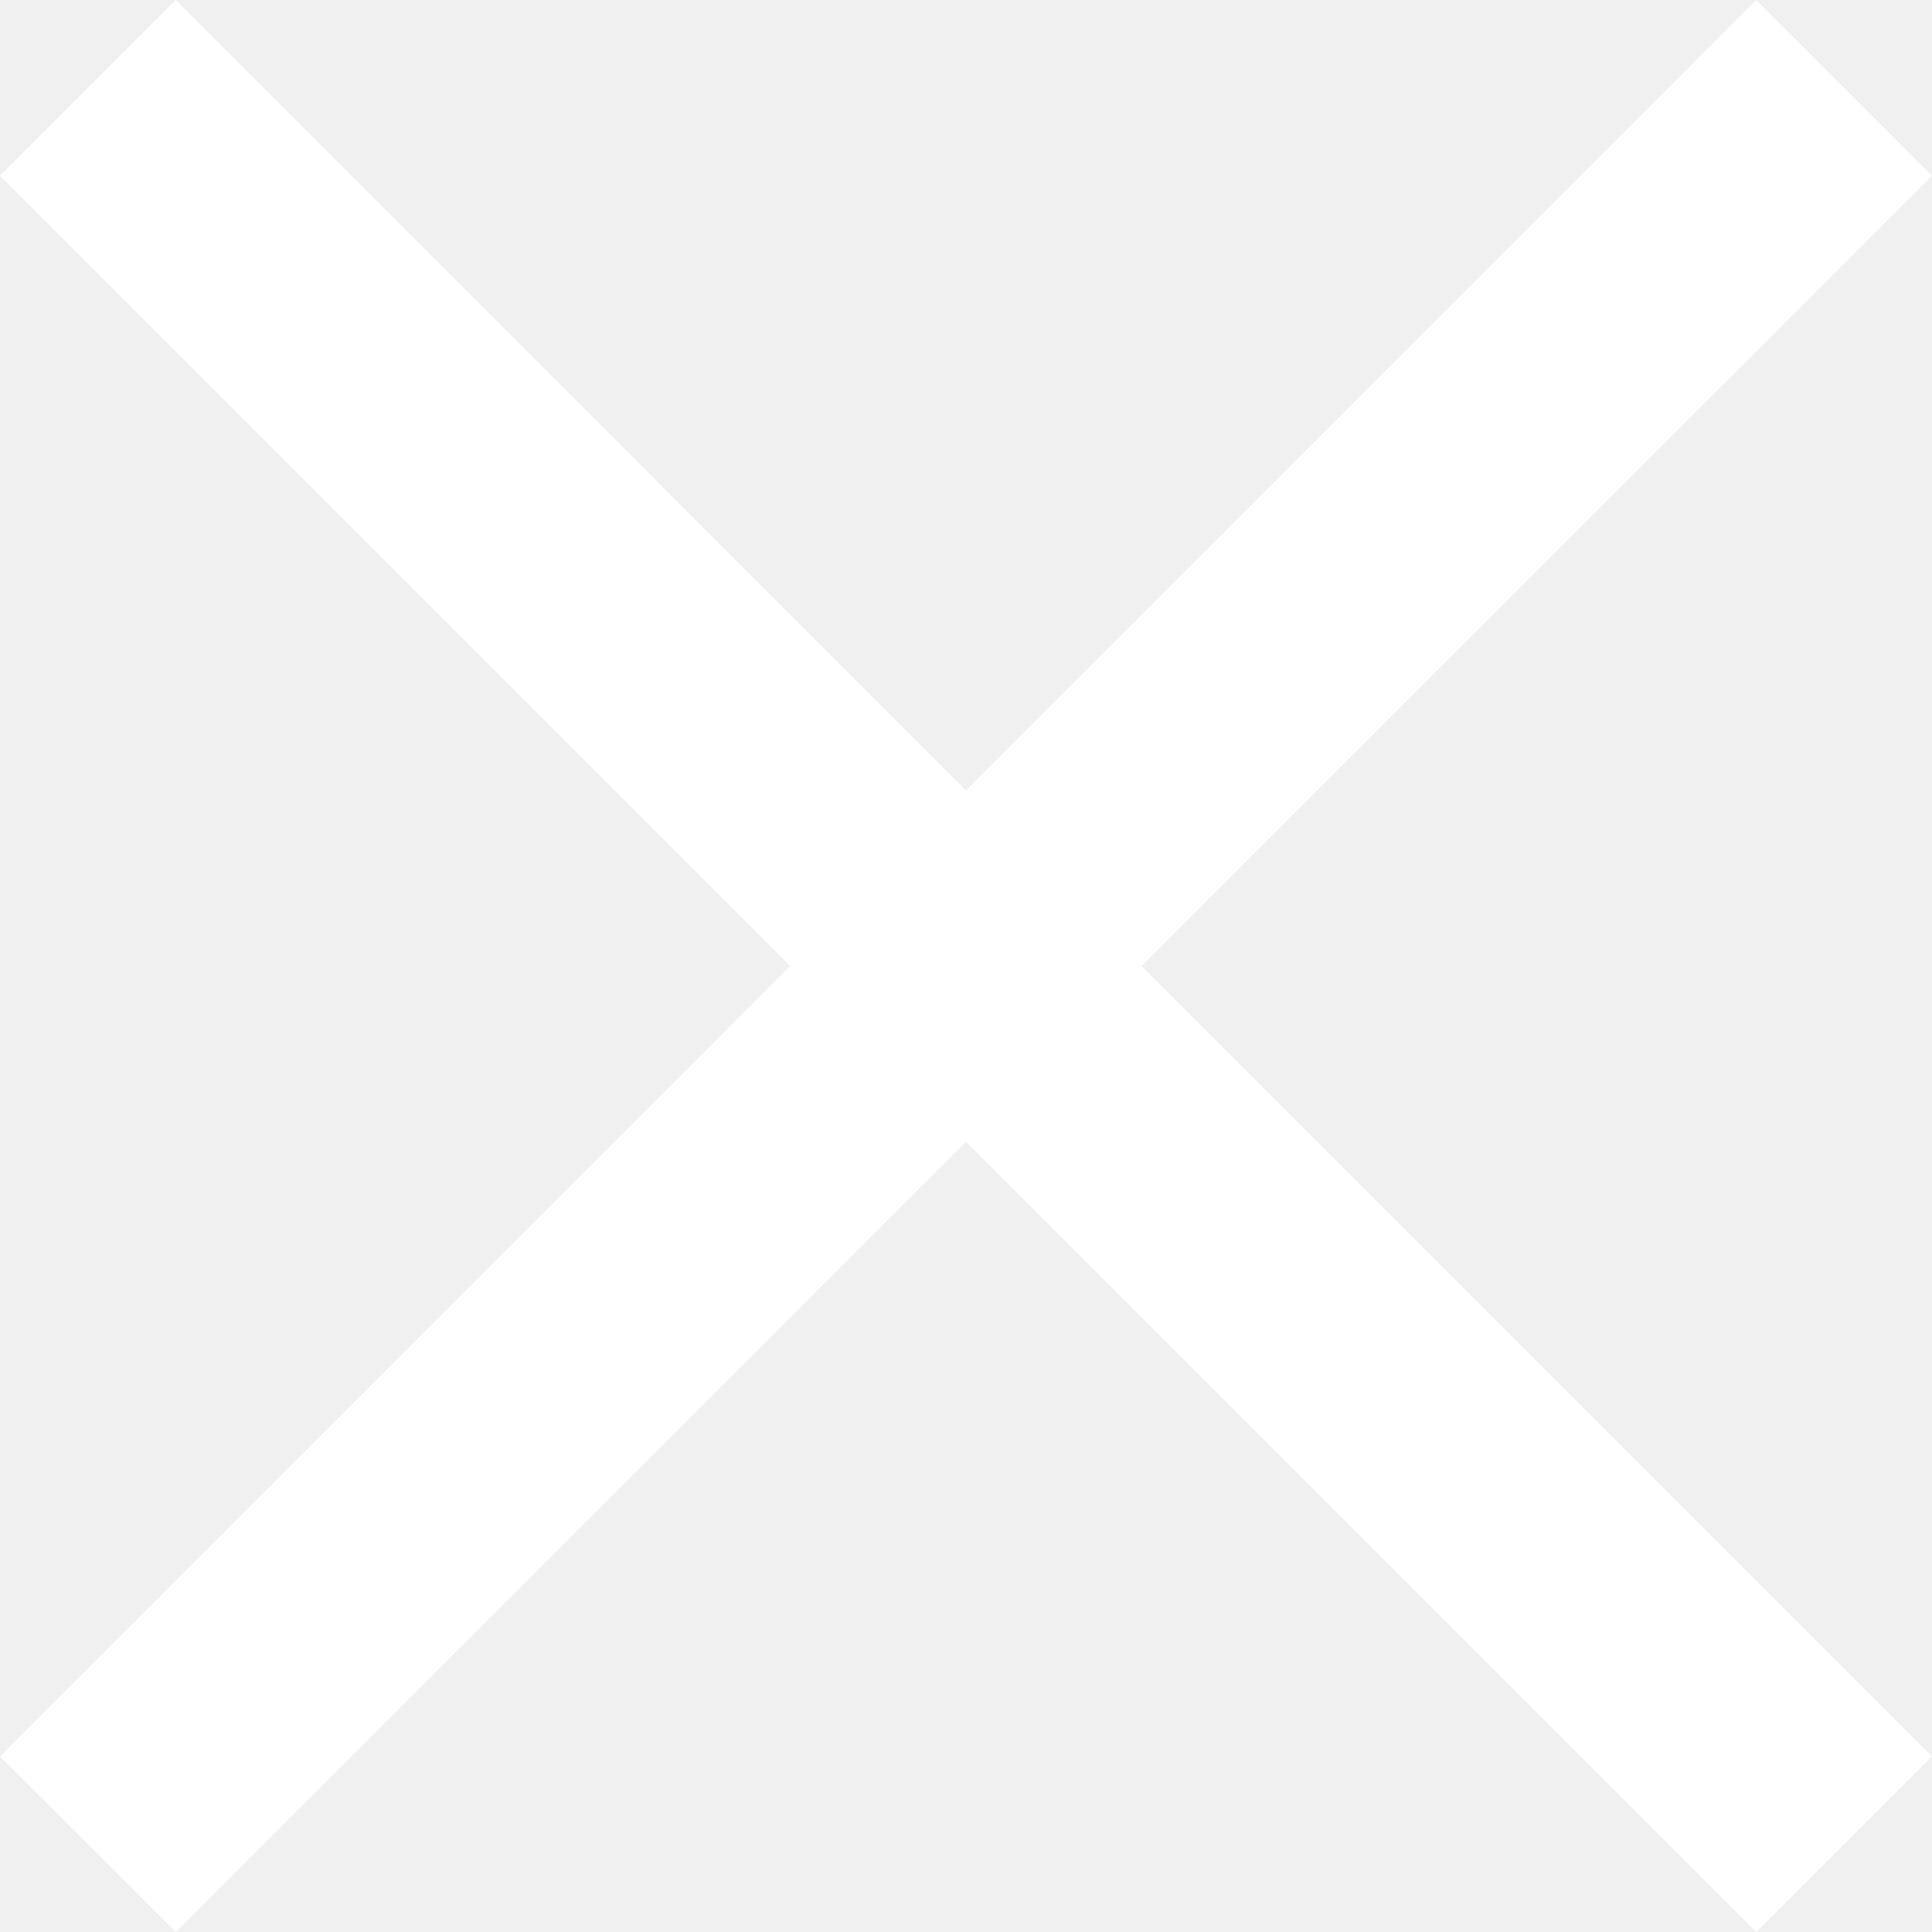
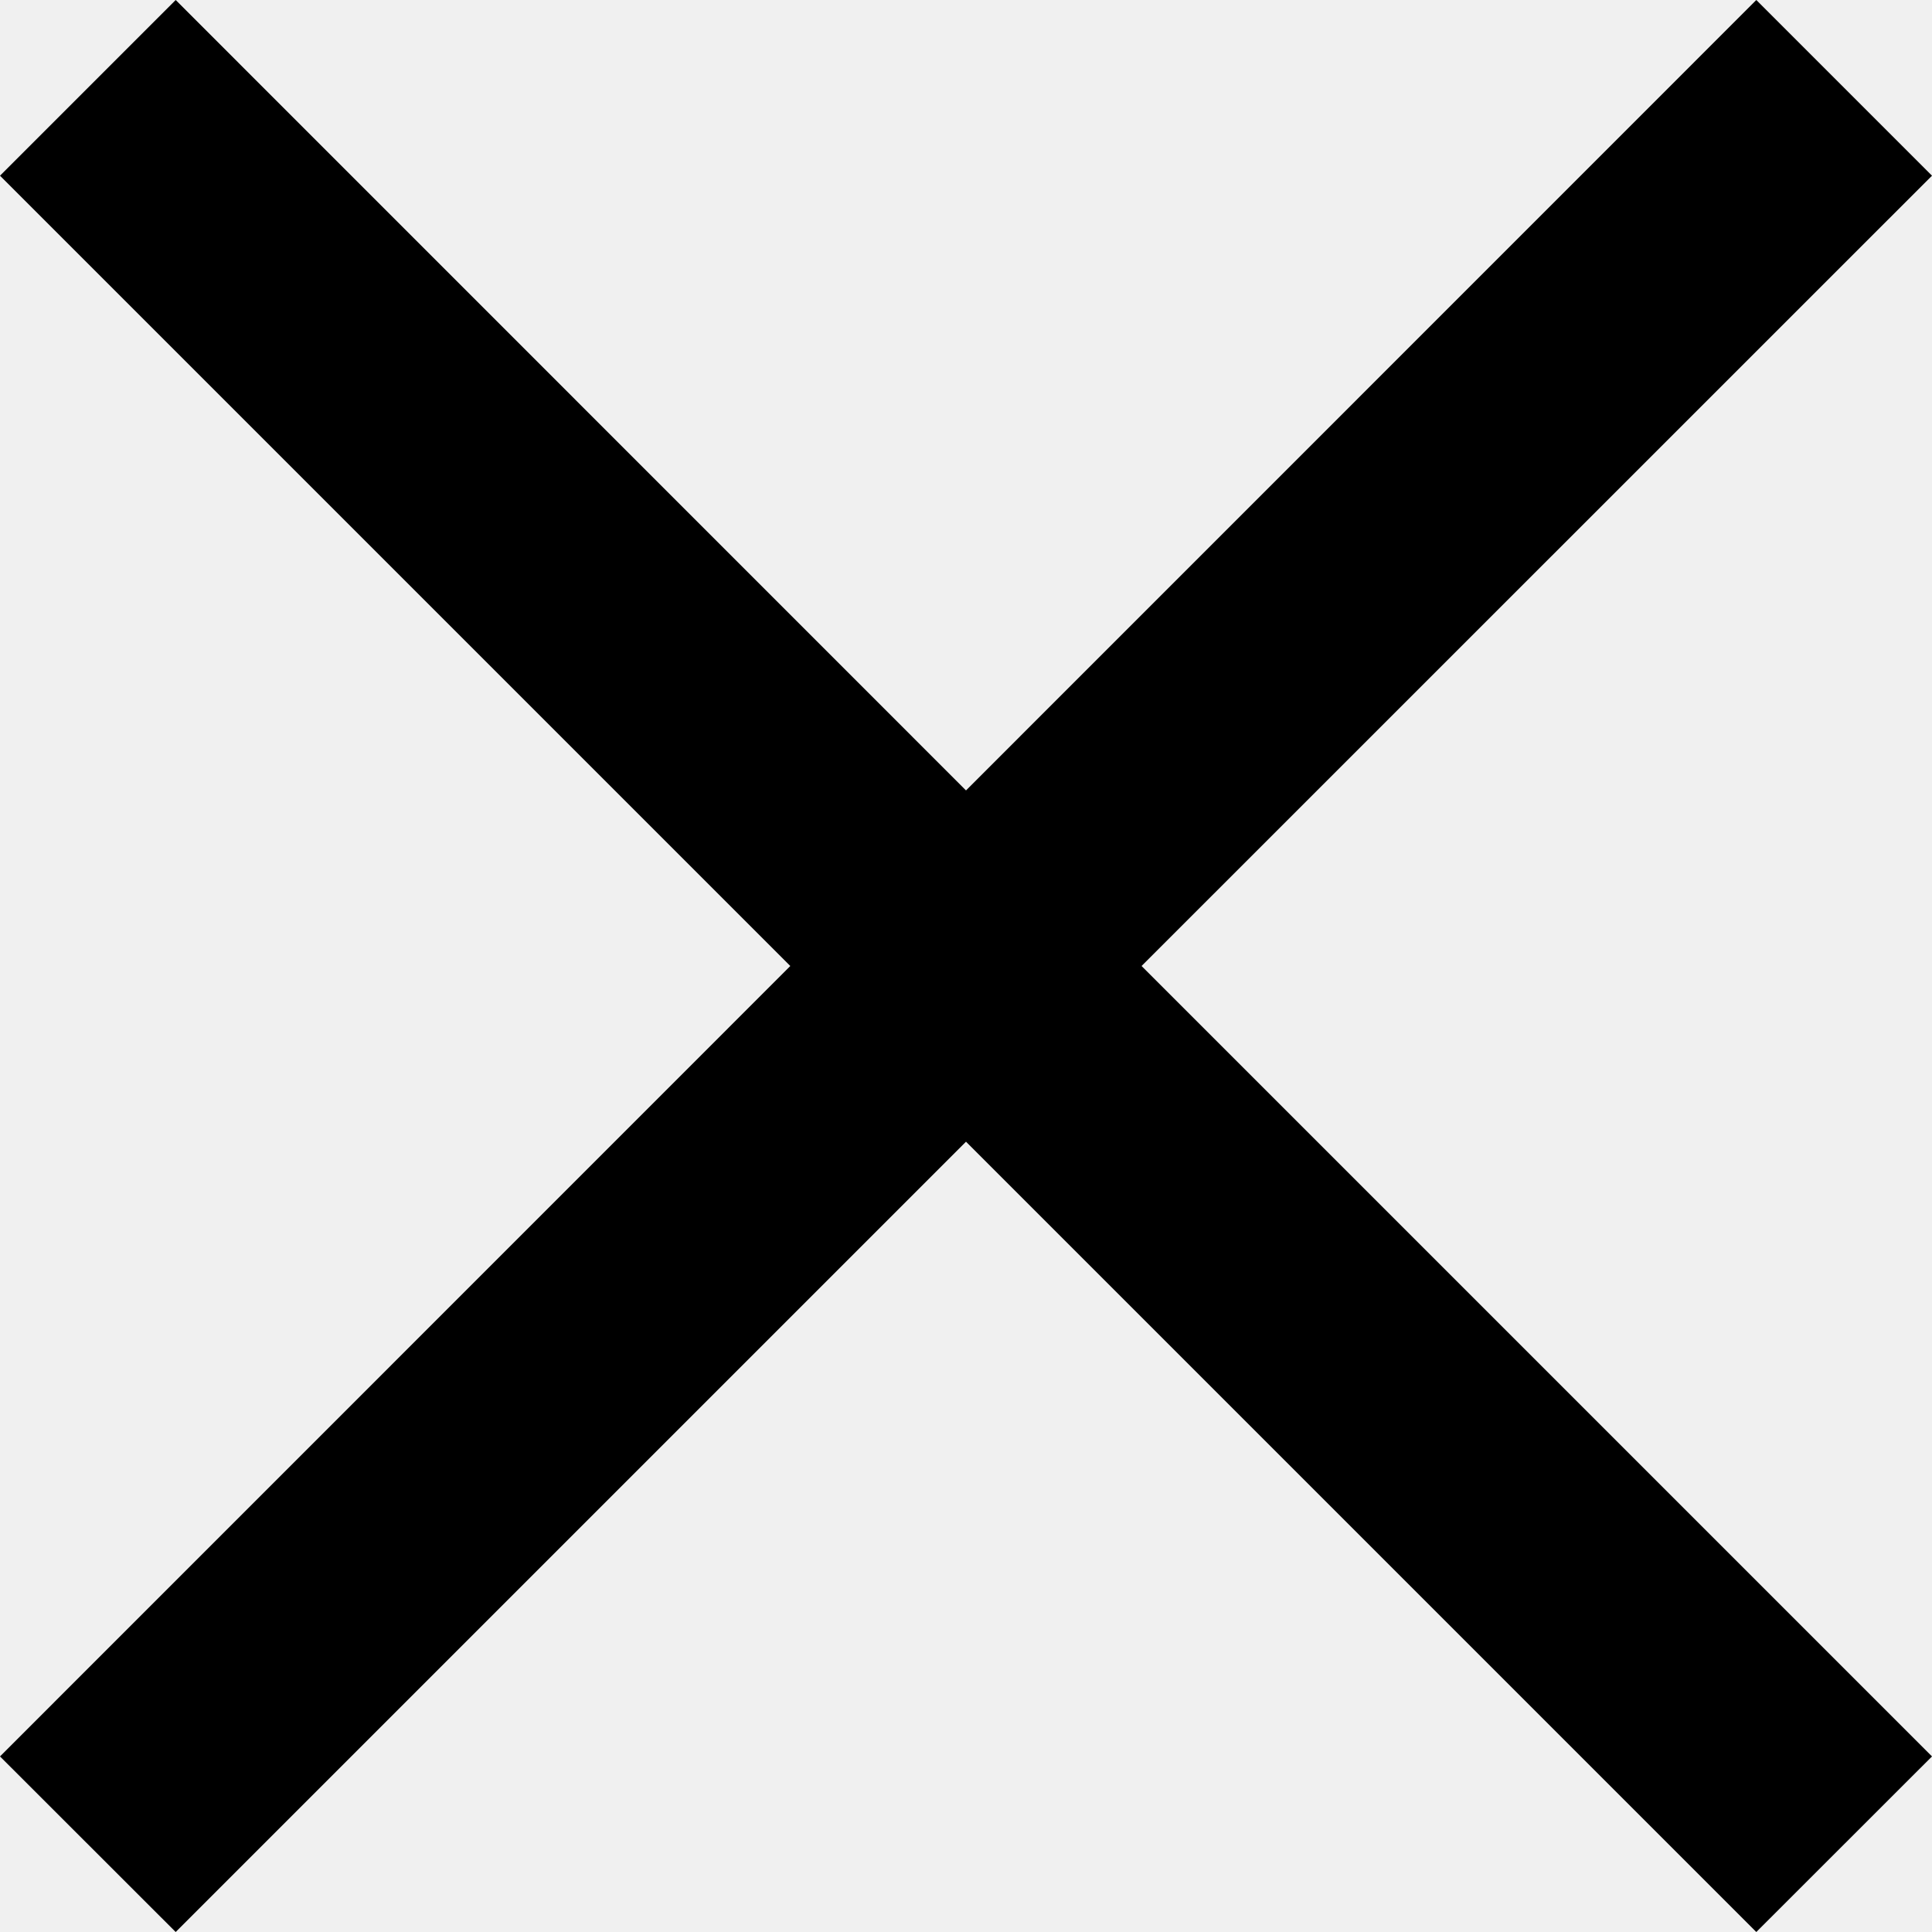
<svg xmlns="http://www.w3.org/2000/svg" preserveAspectRatio="xMidYMid" width="16" height="16" viewBox="0 0 16 16">
-   <defs>
-     <style>
-       .cls-1 {
-         fill: #fff;
-         fill-rule: evenodd;
-       }
-     </style>
-   </defs>
  <path d="M16.000,14.546 L14.545,16.000 L8.000,9.455 L1.455,16.000 L-0.000,14.546 L6.545,8.000 L-0.000,1.455 L1.455,0.000 L8.000,6.546 L14.545,0.000 L16.000,1.455 L9.454,8.000 L16.000,14.546 Z" class="cls-1" />
</svg>
